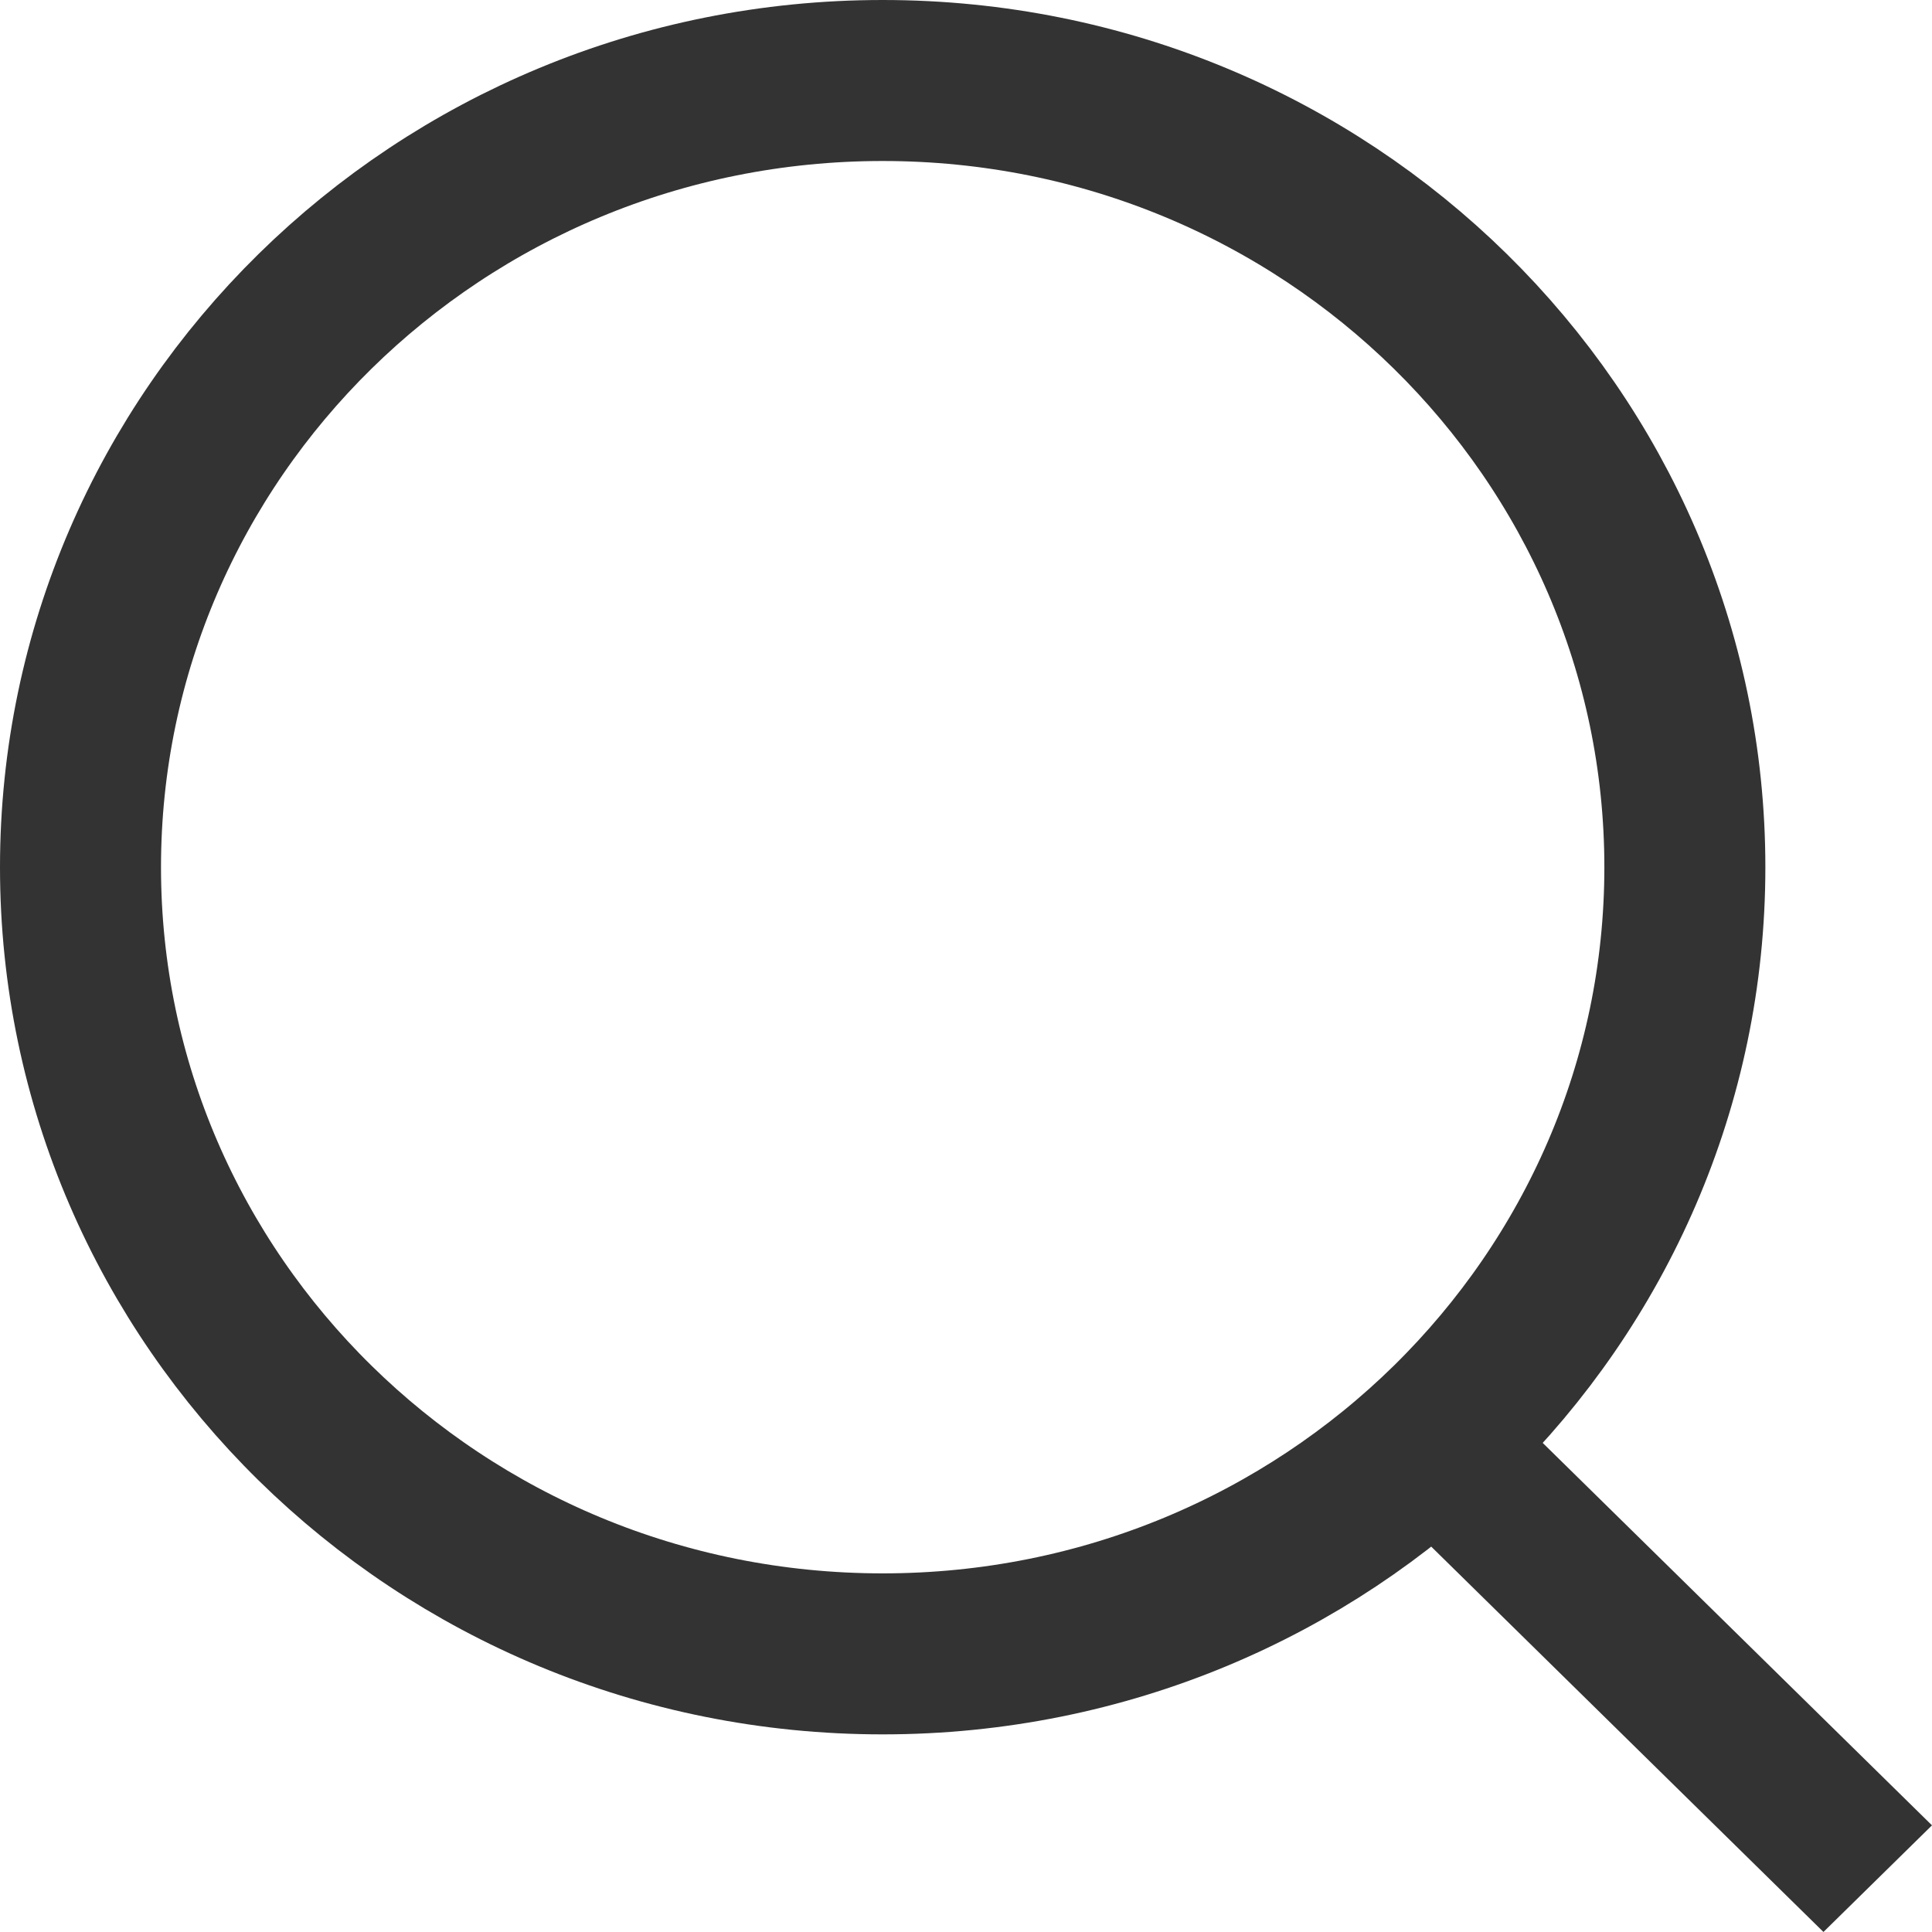
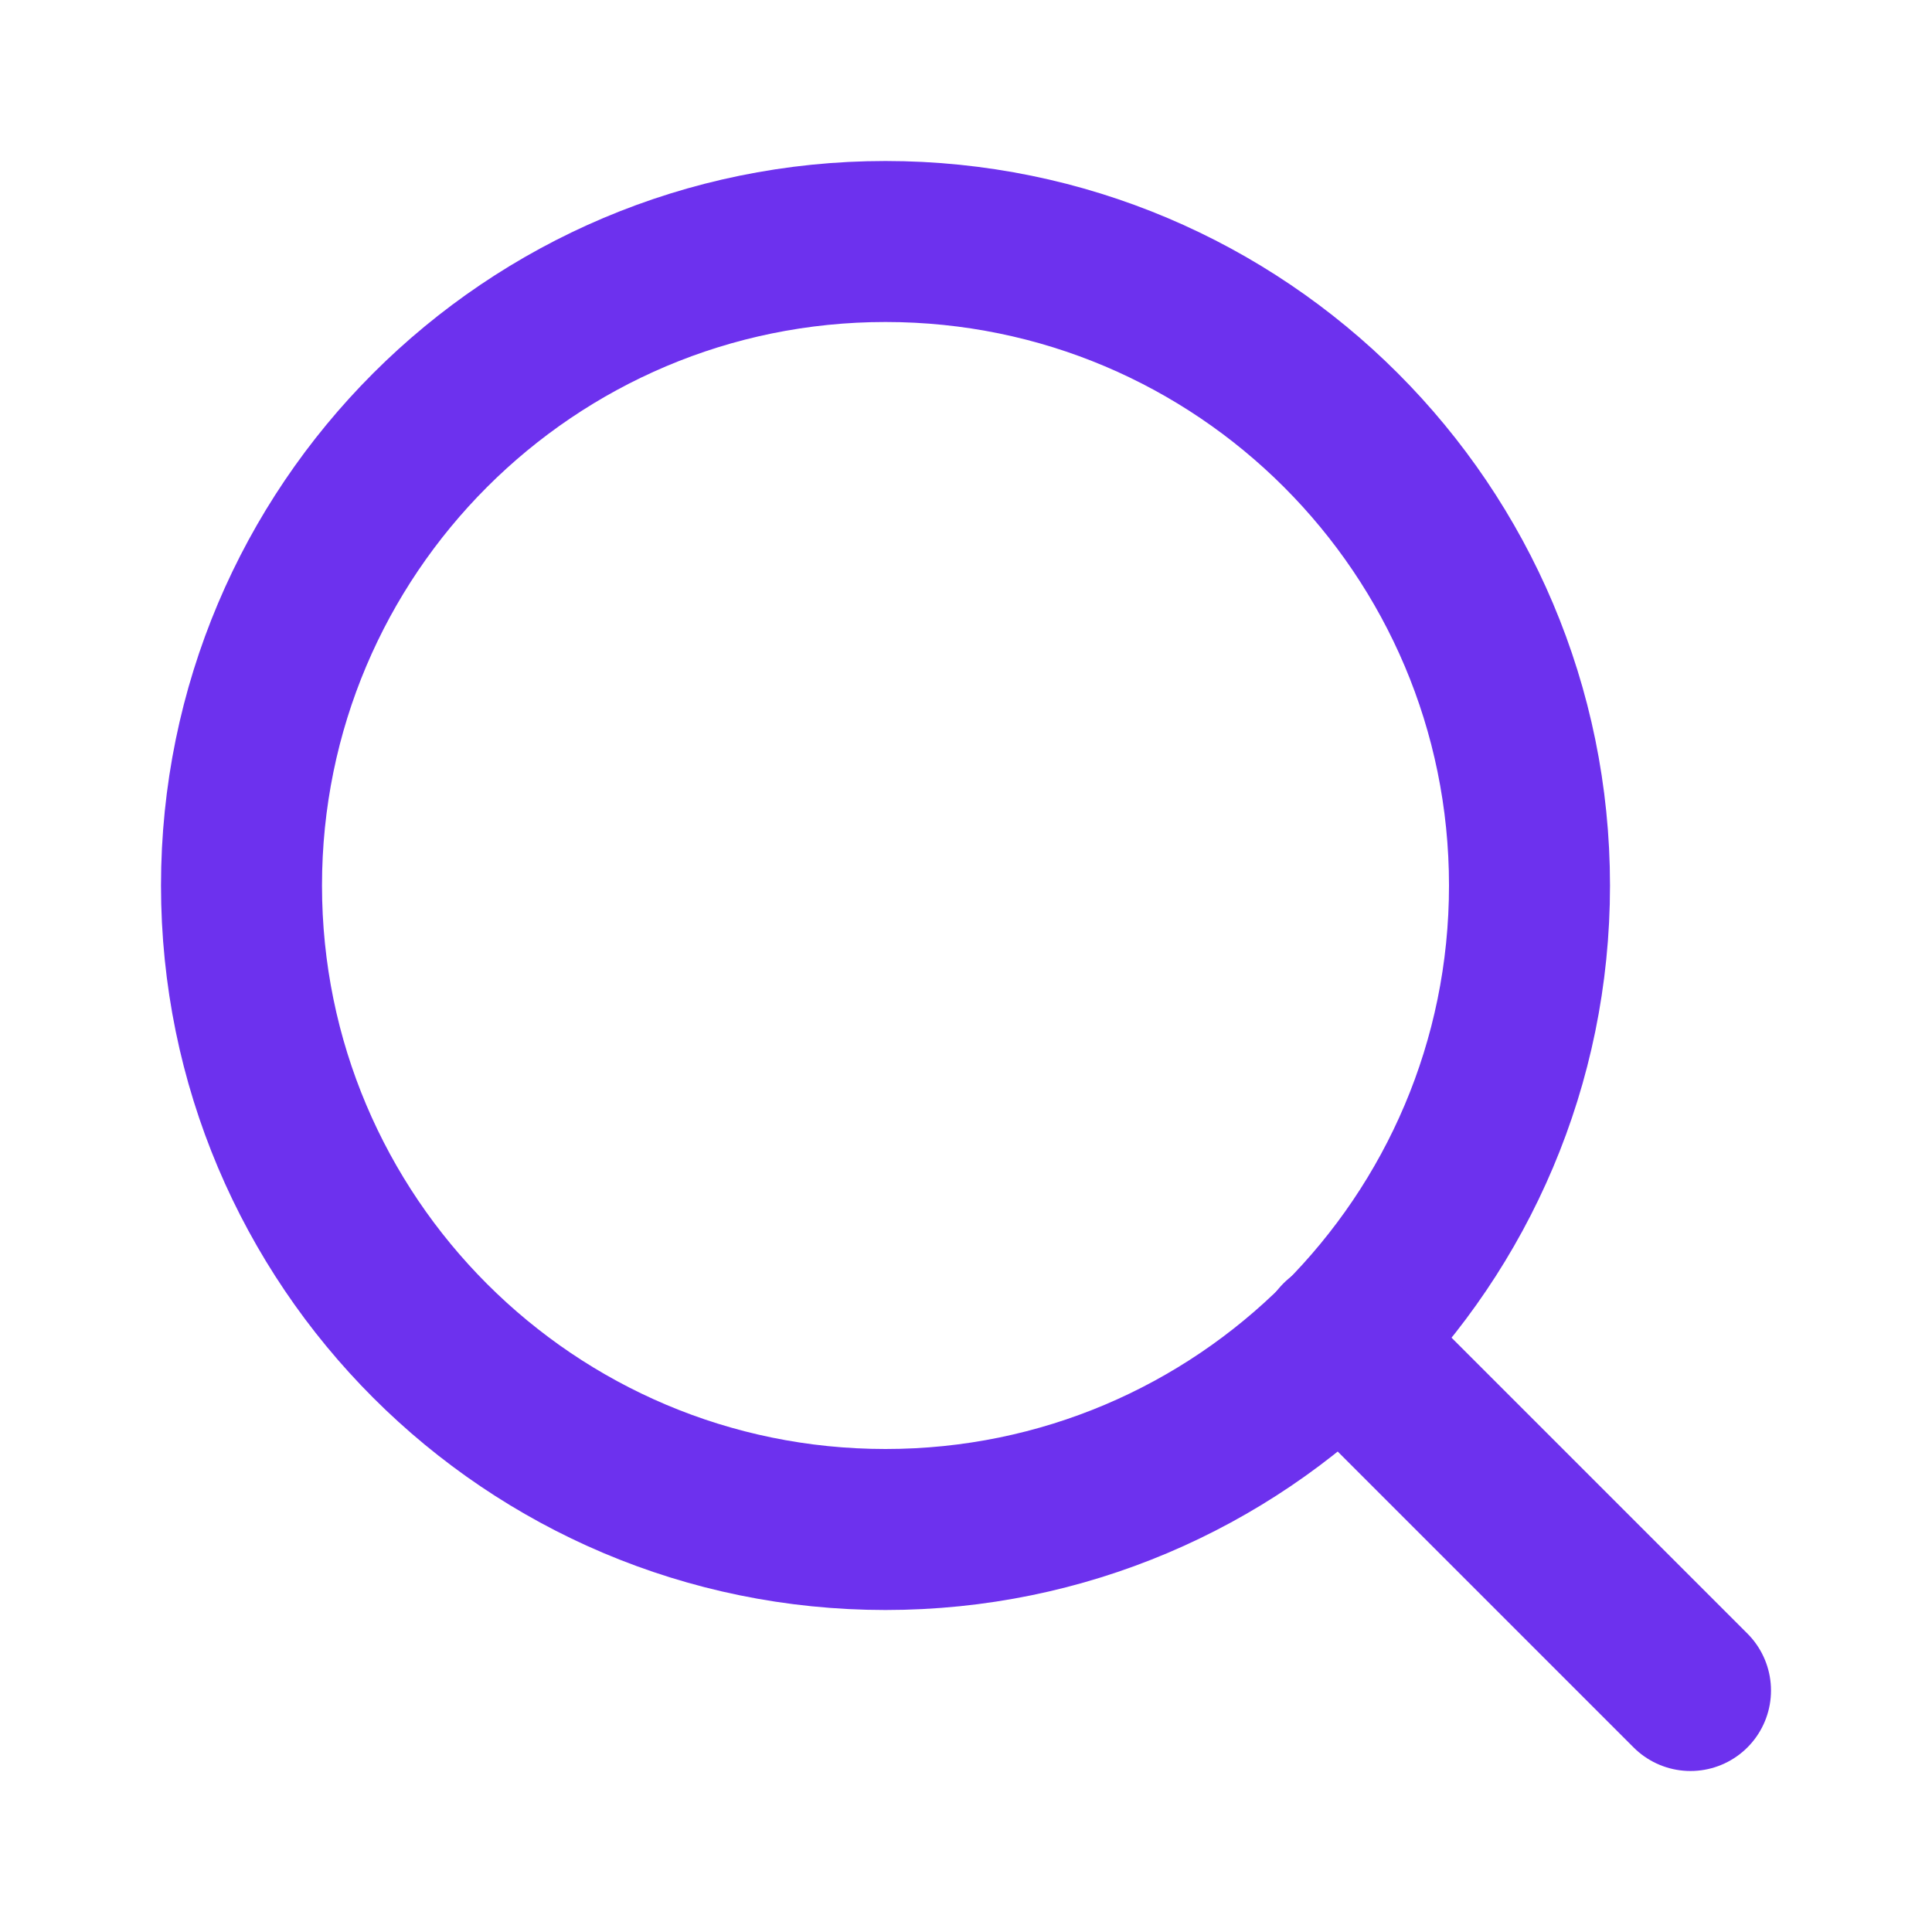
<svg xmlns="http://www.w3.org/2000/svg" width="24" height="24" viewBox="0 0 24 24" fill="none">
-   <rect width="7.561" height="1.89" transform="matrix(0.713342 0.700816 -0.713342 0.700816 18.6062 17.3762)" fill="#333333" />
-   <path d="M20.93 10.773C20.93 16.153 16.485 20.545 10.965 20.545C5.445 20.545 1 16.153 1 10.773C1 5.392 5.445 1 10.965 1C16.485 1 20.93 5.392 20.93 10.773Z" stroke="#333333" stroke-width="2" />
+   <path d="M11 19C15.418 19 19 15.418 19 11C19 6.582 15.418 3 11 3C6.582 3 3 6.582 3 11C3 15.418 6.582 19 11 19Z" stroke="#6D31EE" stroke-width="2" stroke-linecap="round" stroke-linejoin="round" />
+   <path d="M21 21L16.65 16.65" stroke="#6D31EE" stroke-width="2" stroke-linecap="round" stroke-linejoin="round" />
</svg>
